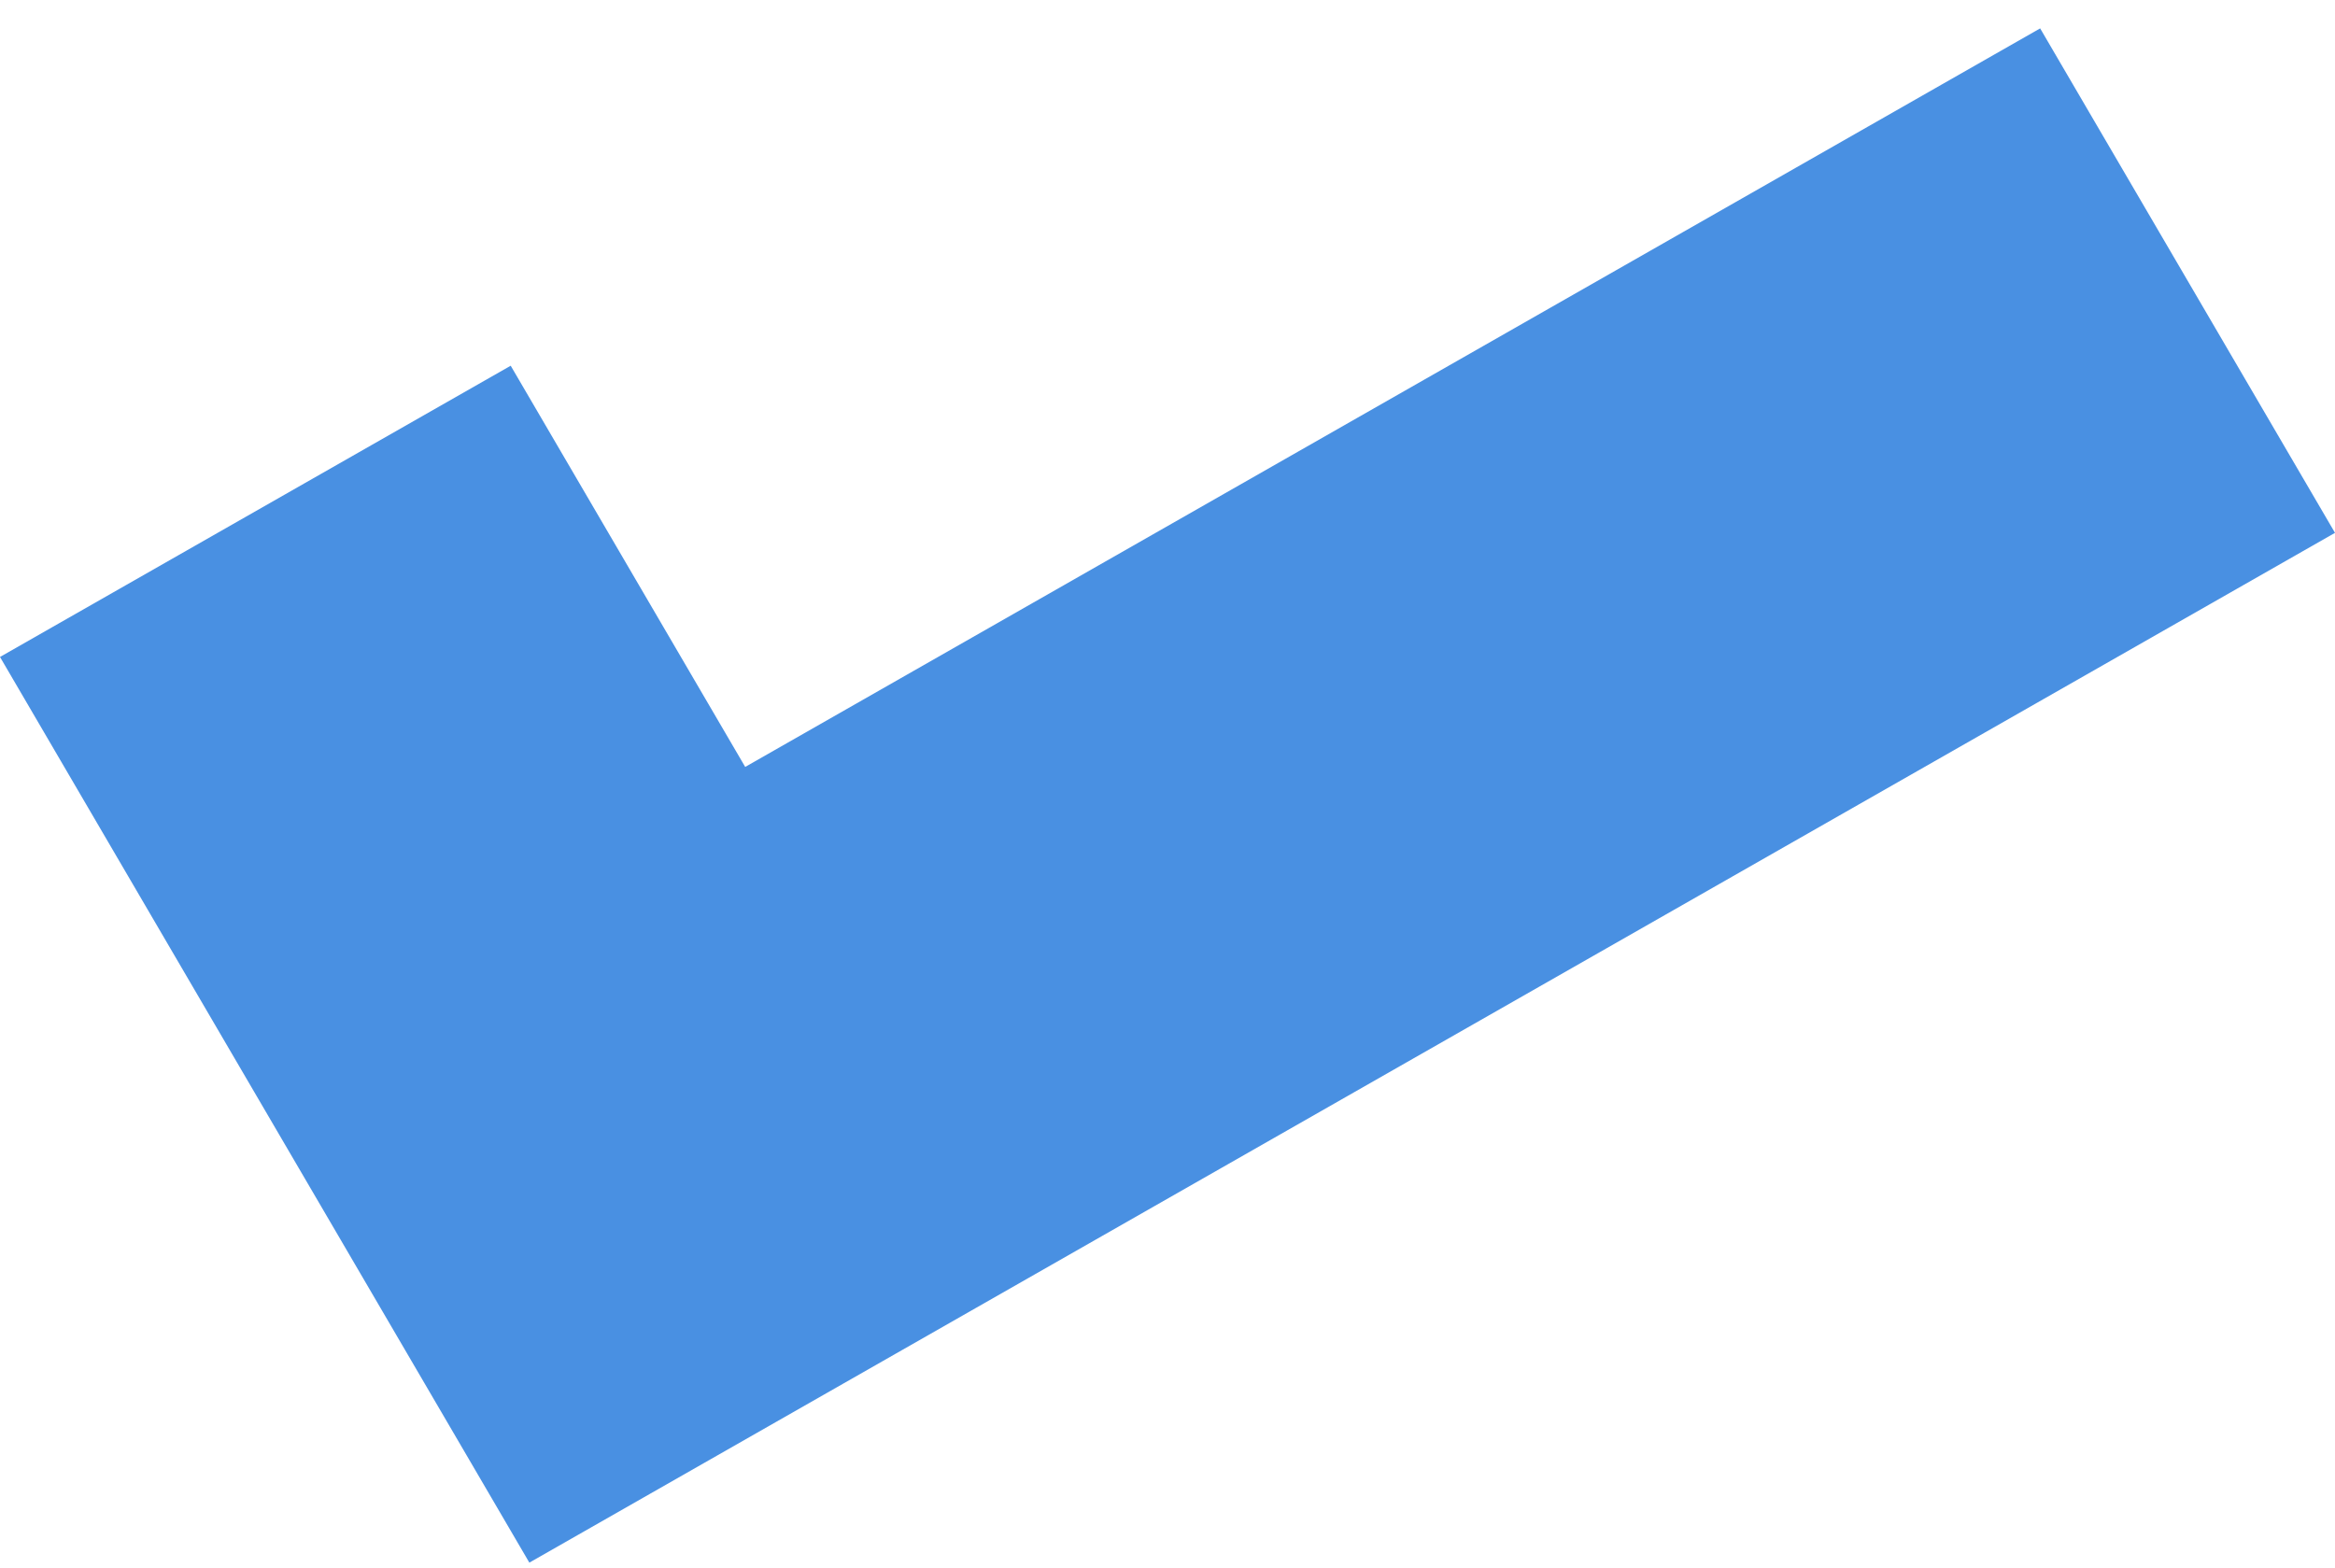
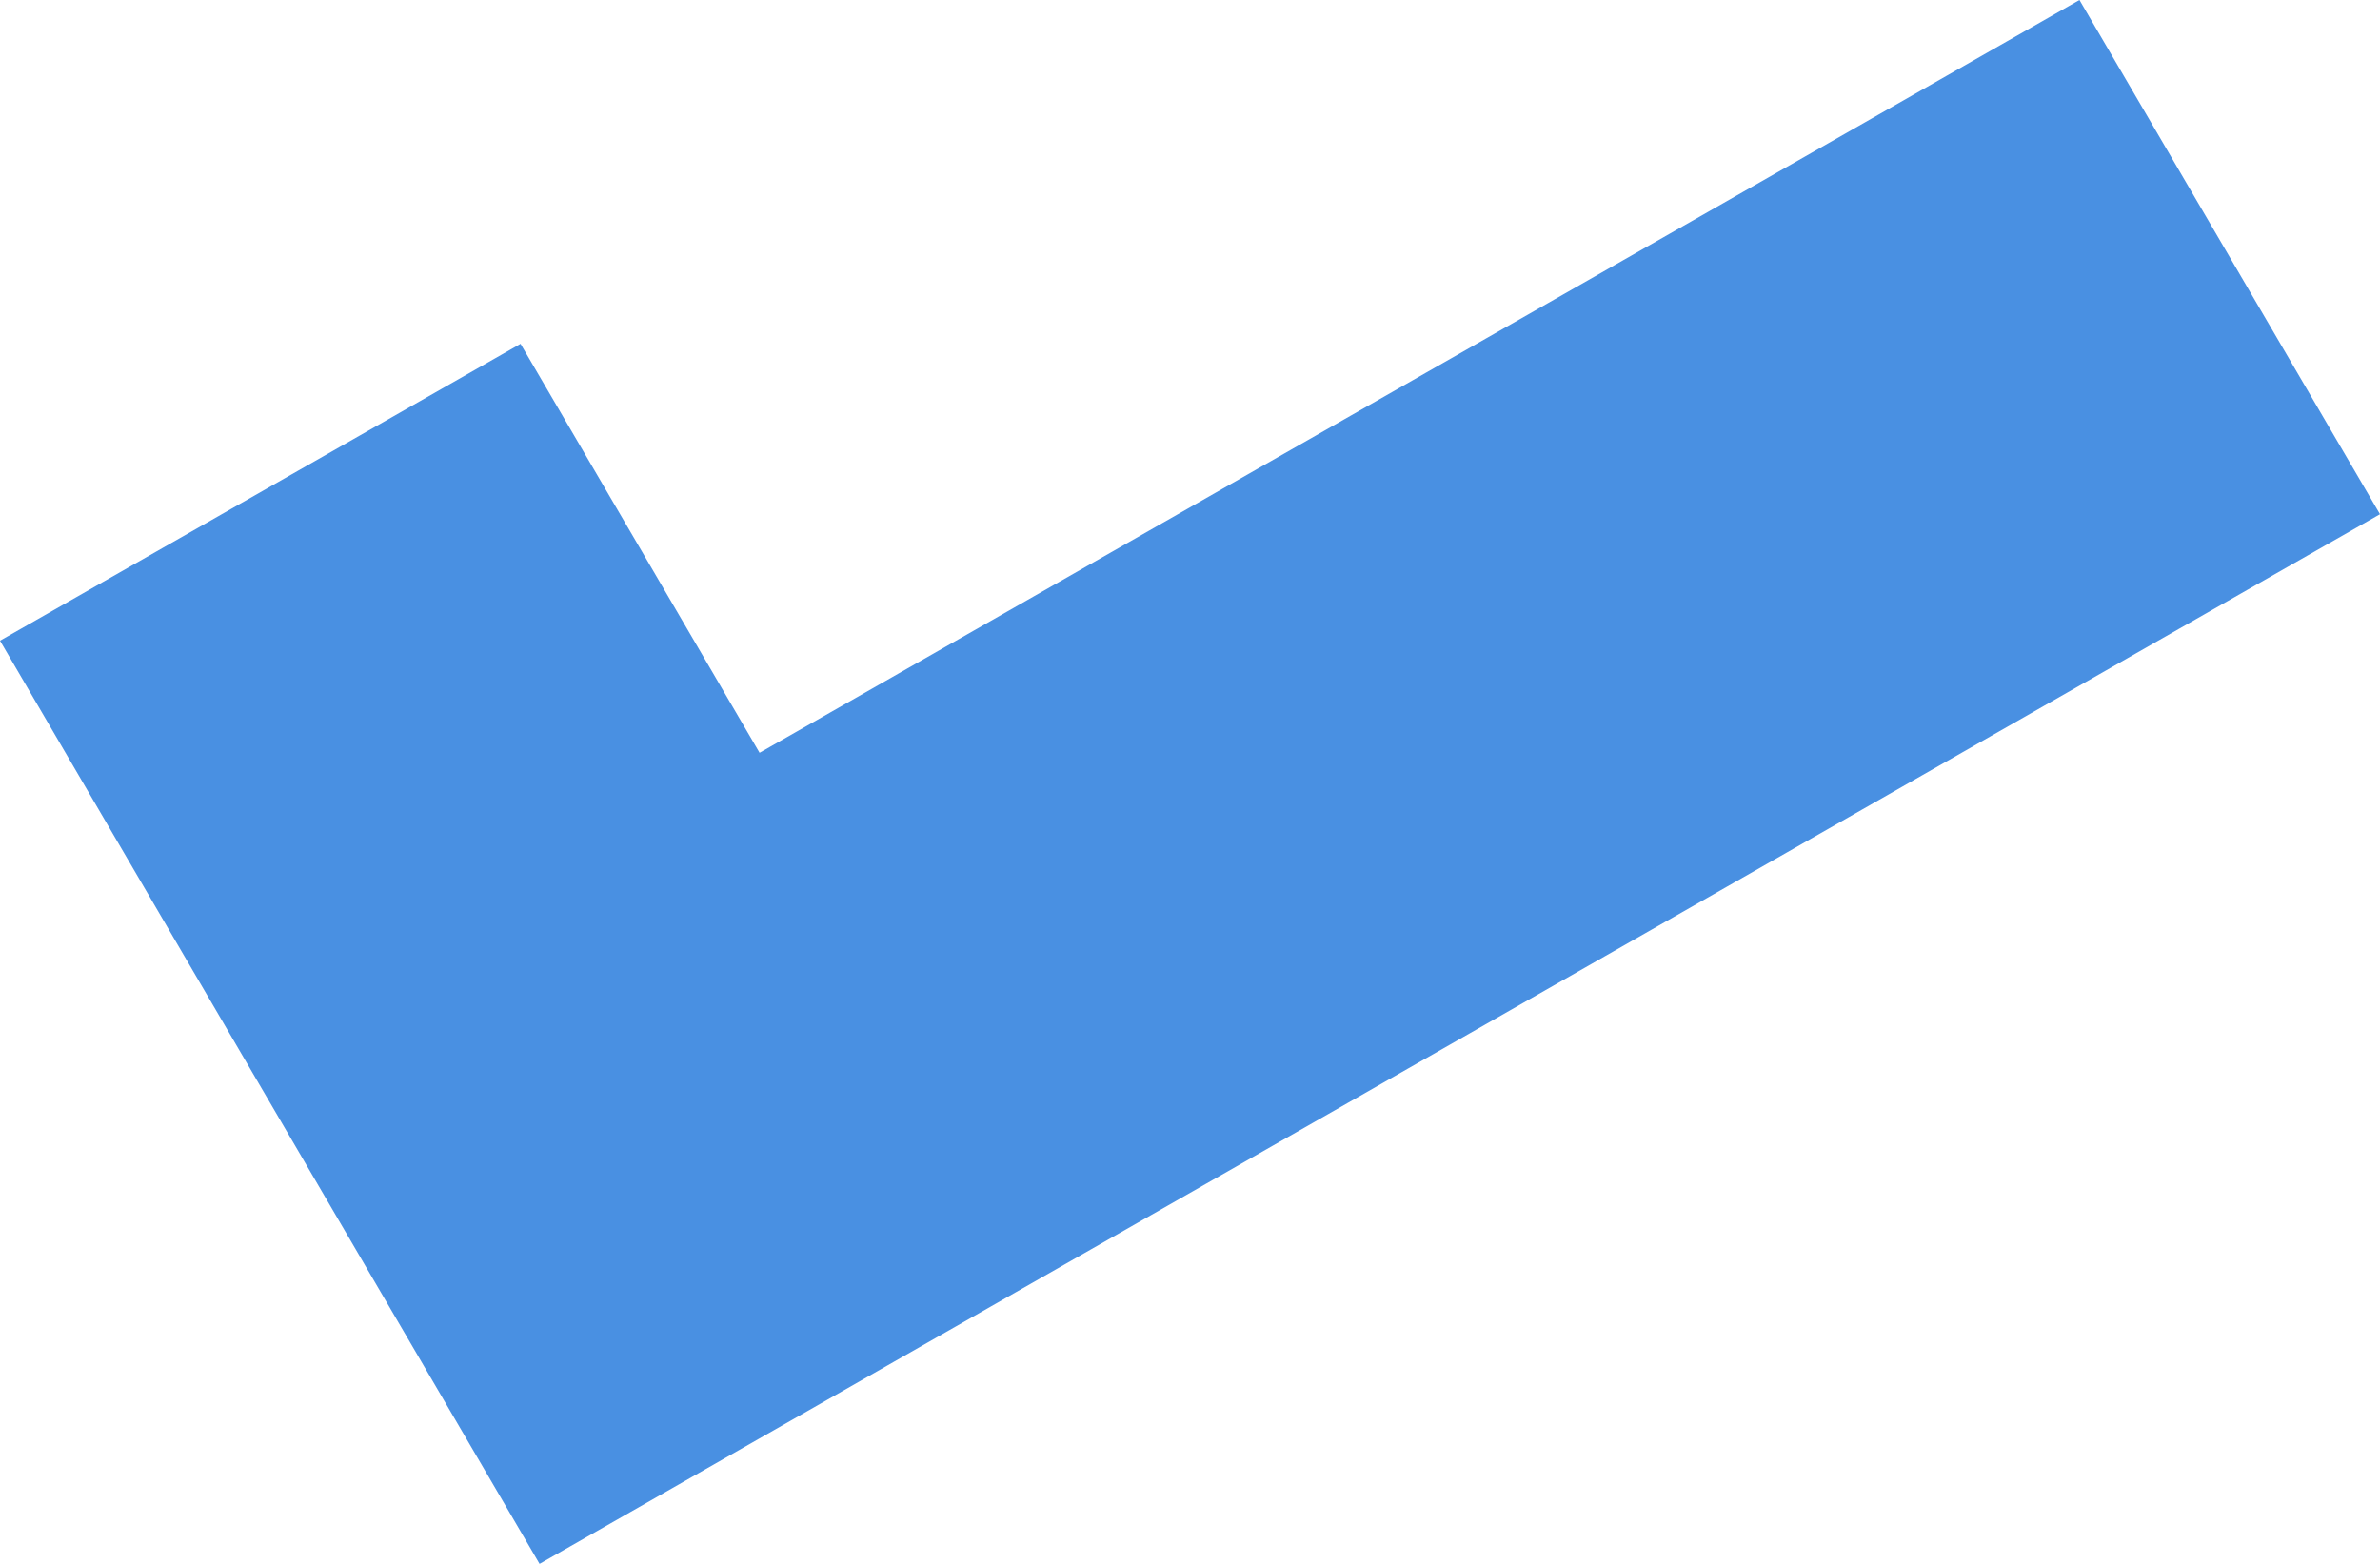
- <svg xmlns="http://www.w3.org/2000/svg" width="70" height="47" viewBox="0 0 70 47">
-   <polygon fill="#4990E2" fill-rule="evenodd" points="11.45 39.289 15.869 46.851 70 15.976 61.161 .851 22.34 22.994 15.31 10.965 0 19.697 11.45 39.289" />
+ <svg xmlns="http://www.w3.org/2000/svg" width="70" height="46" viewBox="0 0 70 46">
+   <polygon fill="#4990E2" fill-rule="evenodd" points="11.45 38.438 15.869 46 70 15.125 61.161 0 22.34 22.143 15.31 10.113 0 18.846 11.45 38.438" />
</svg>
